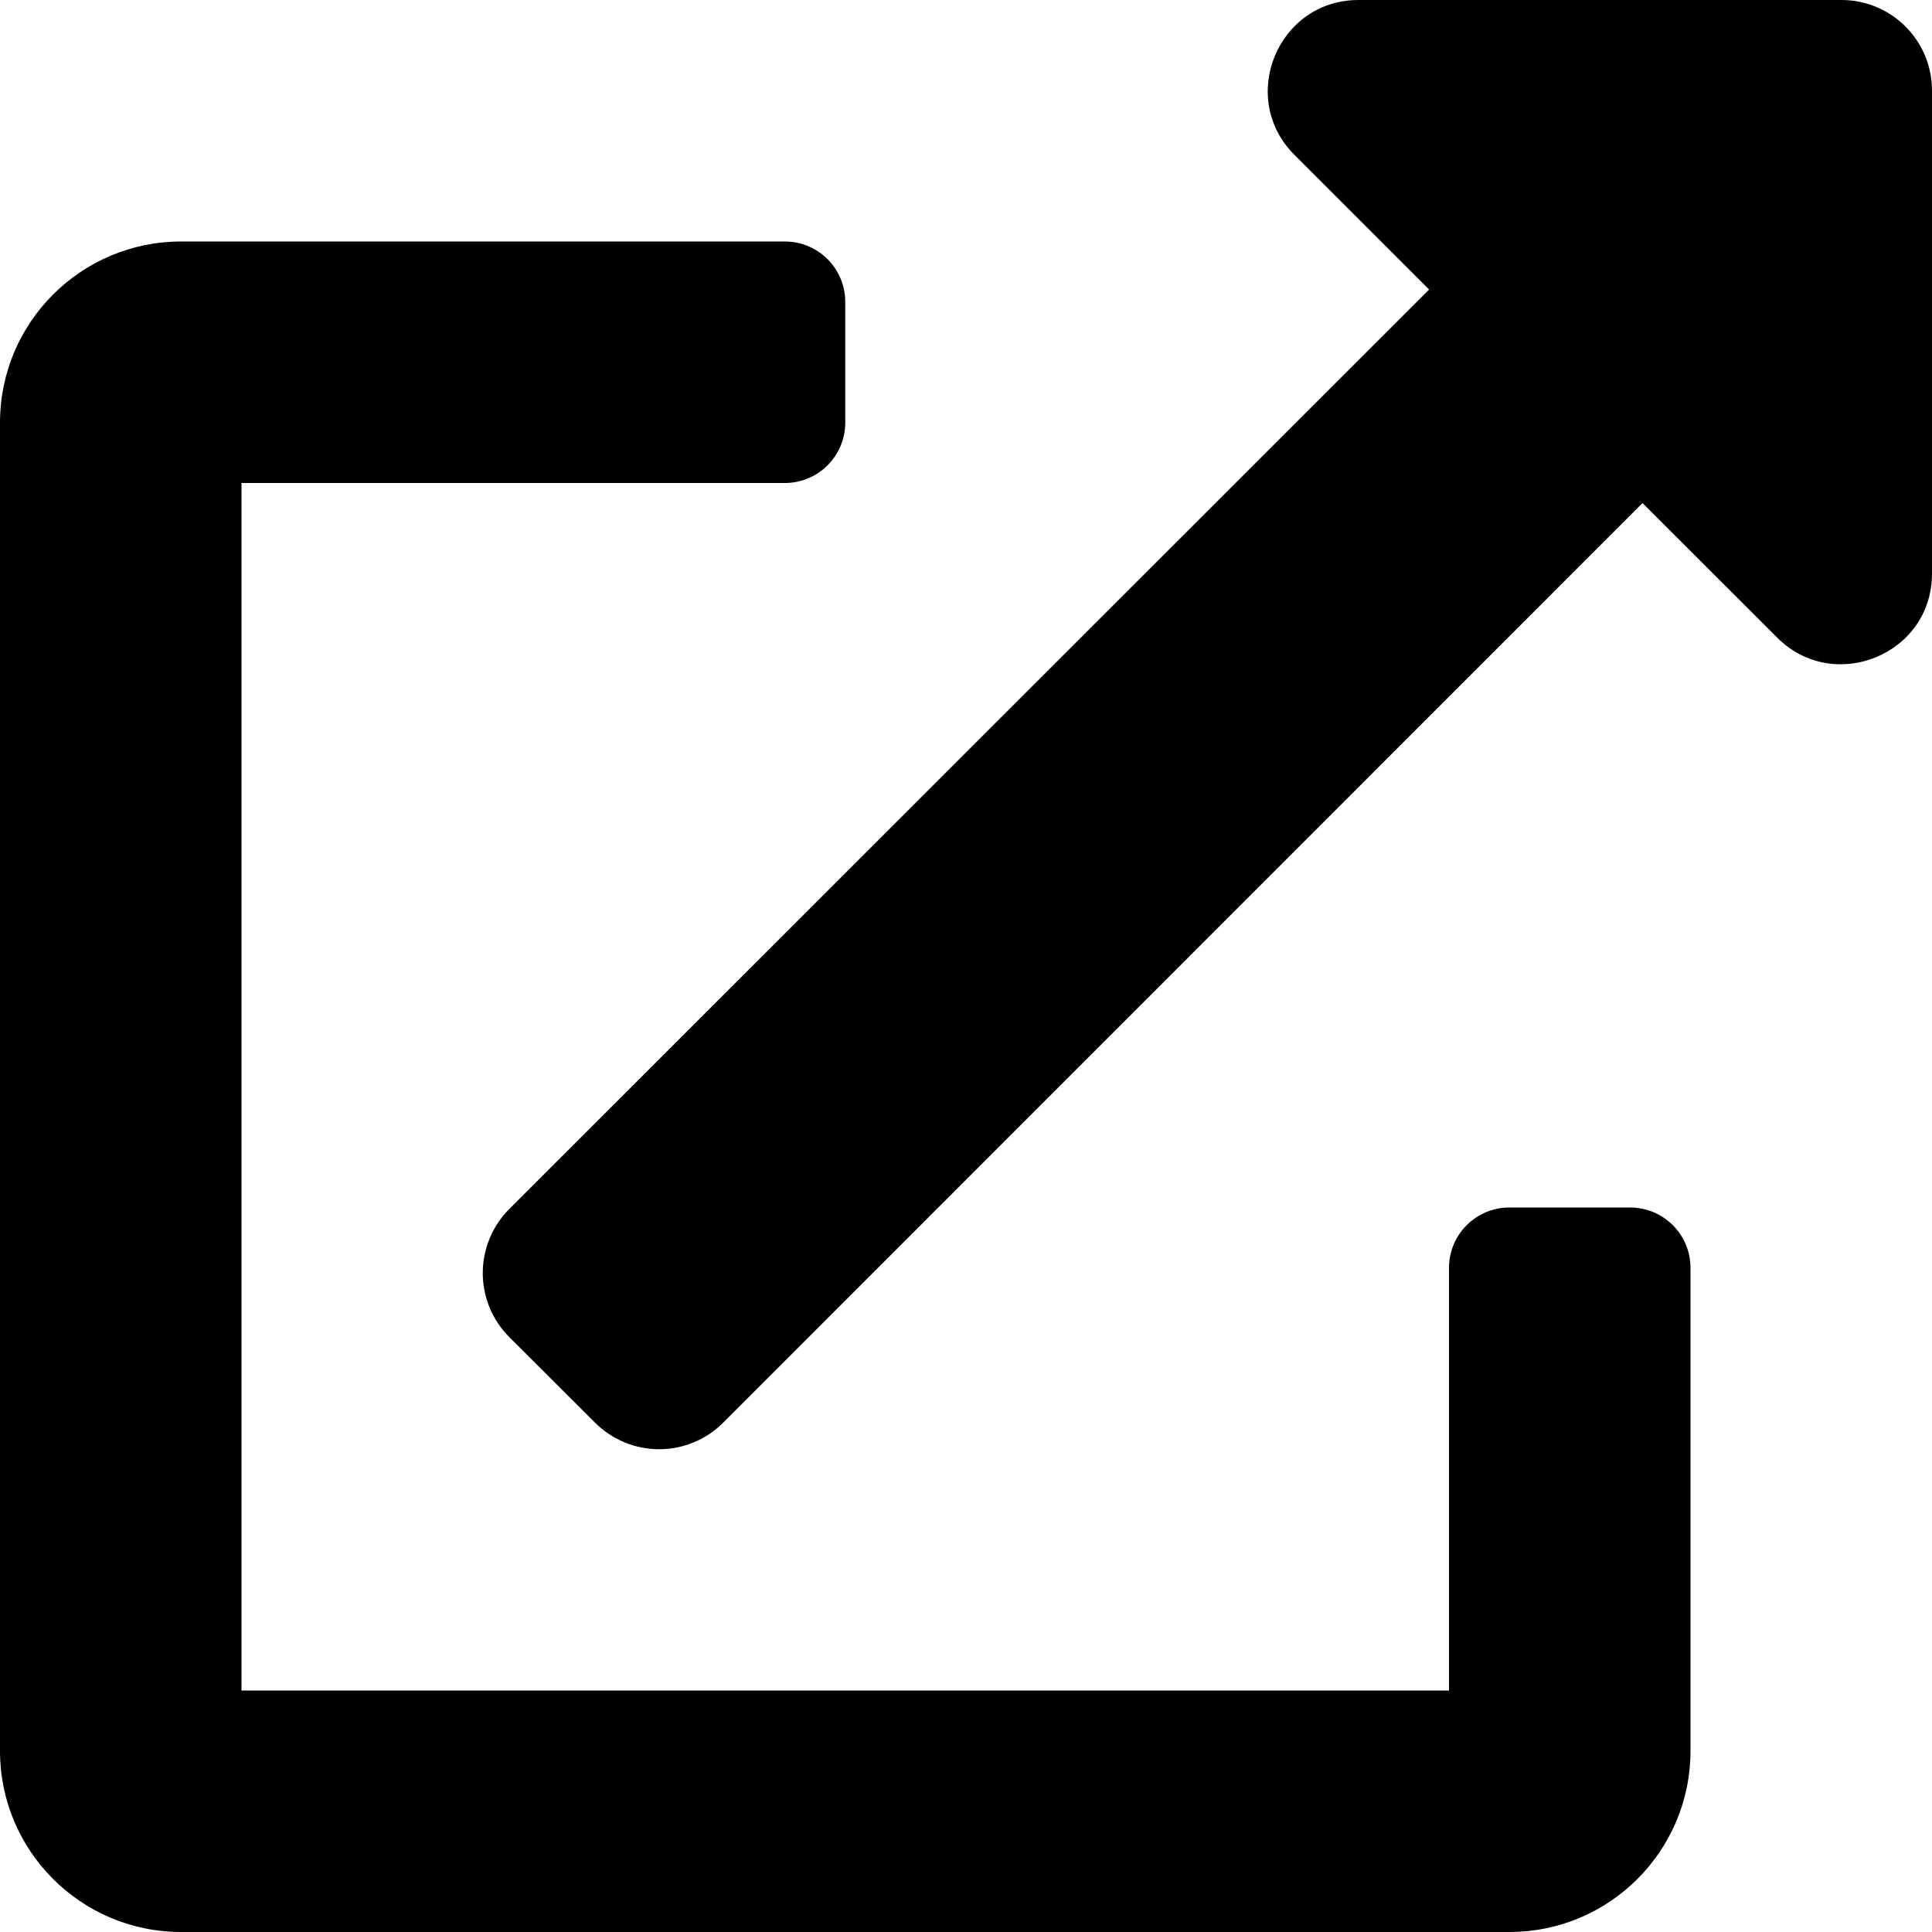
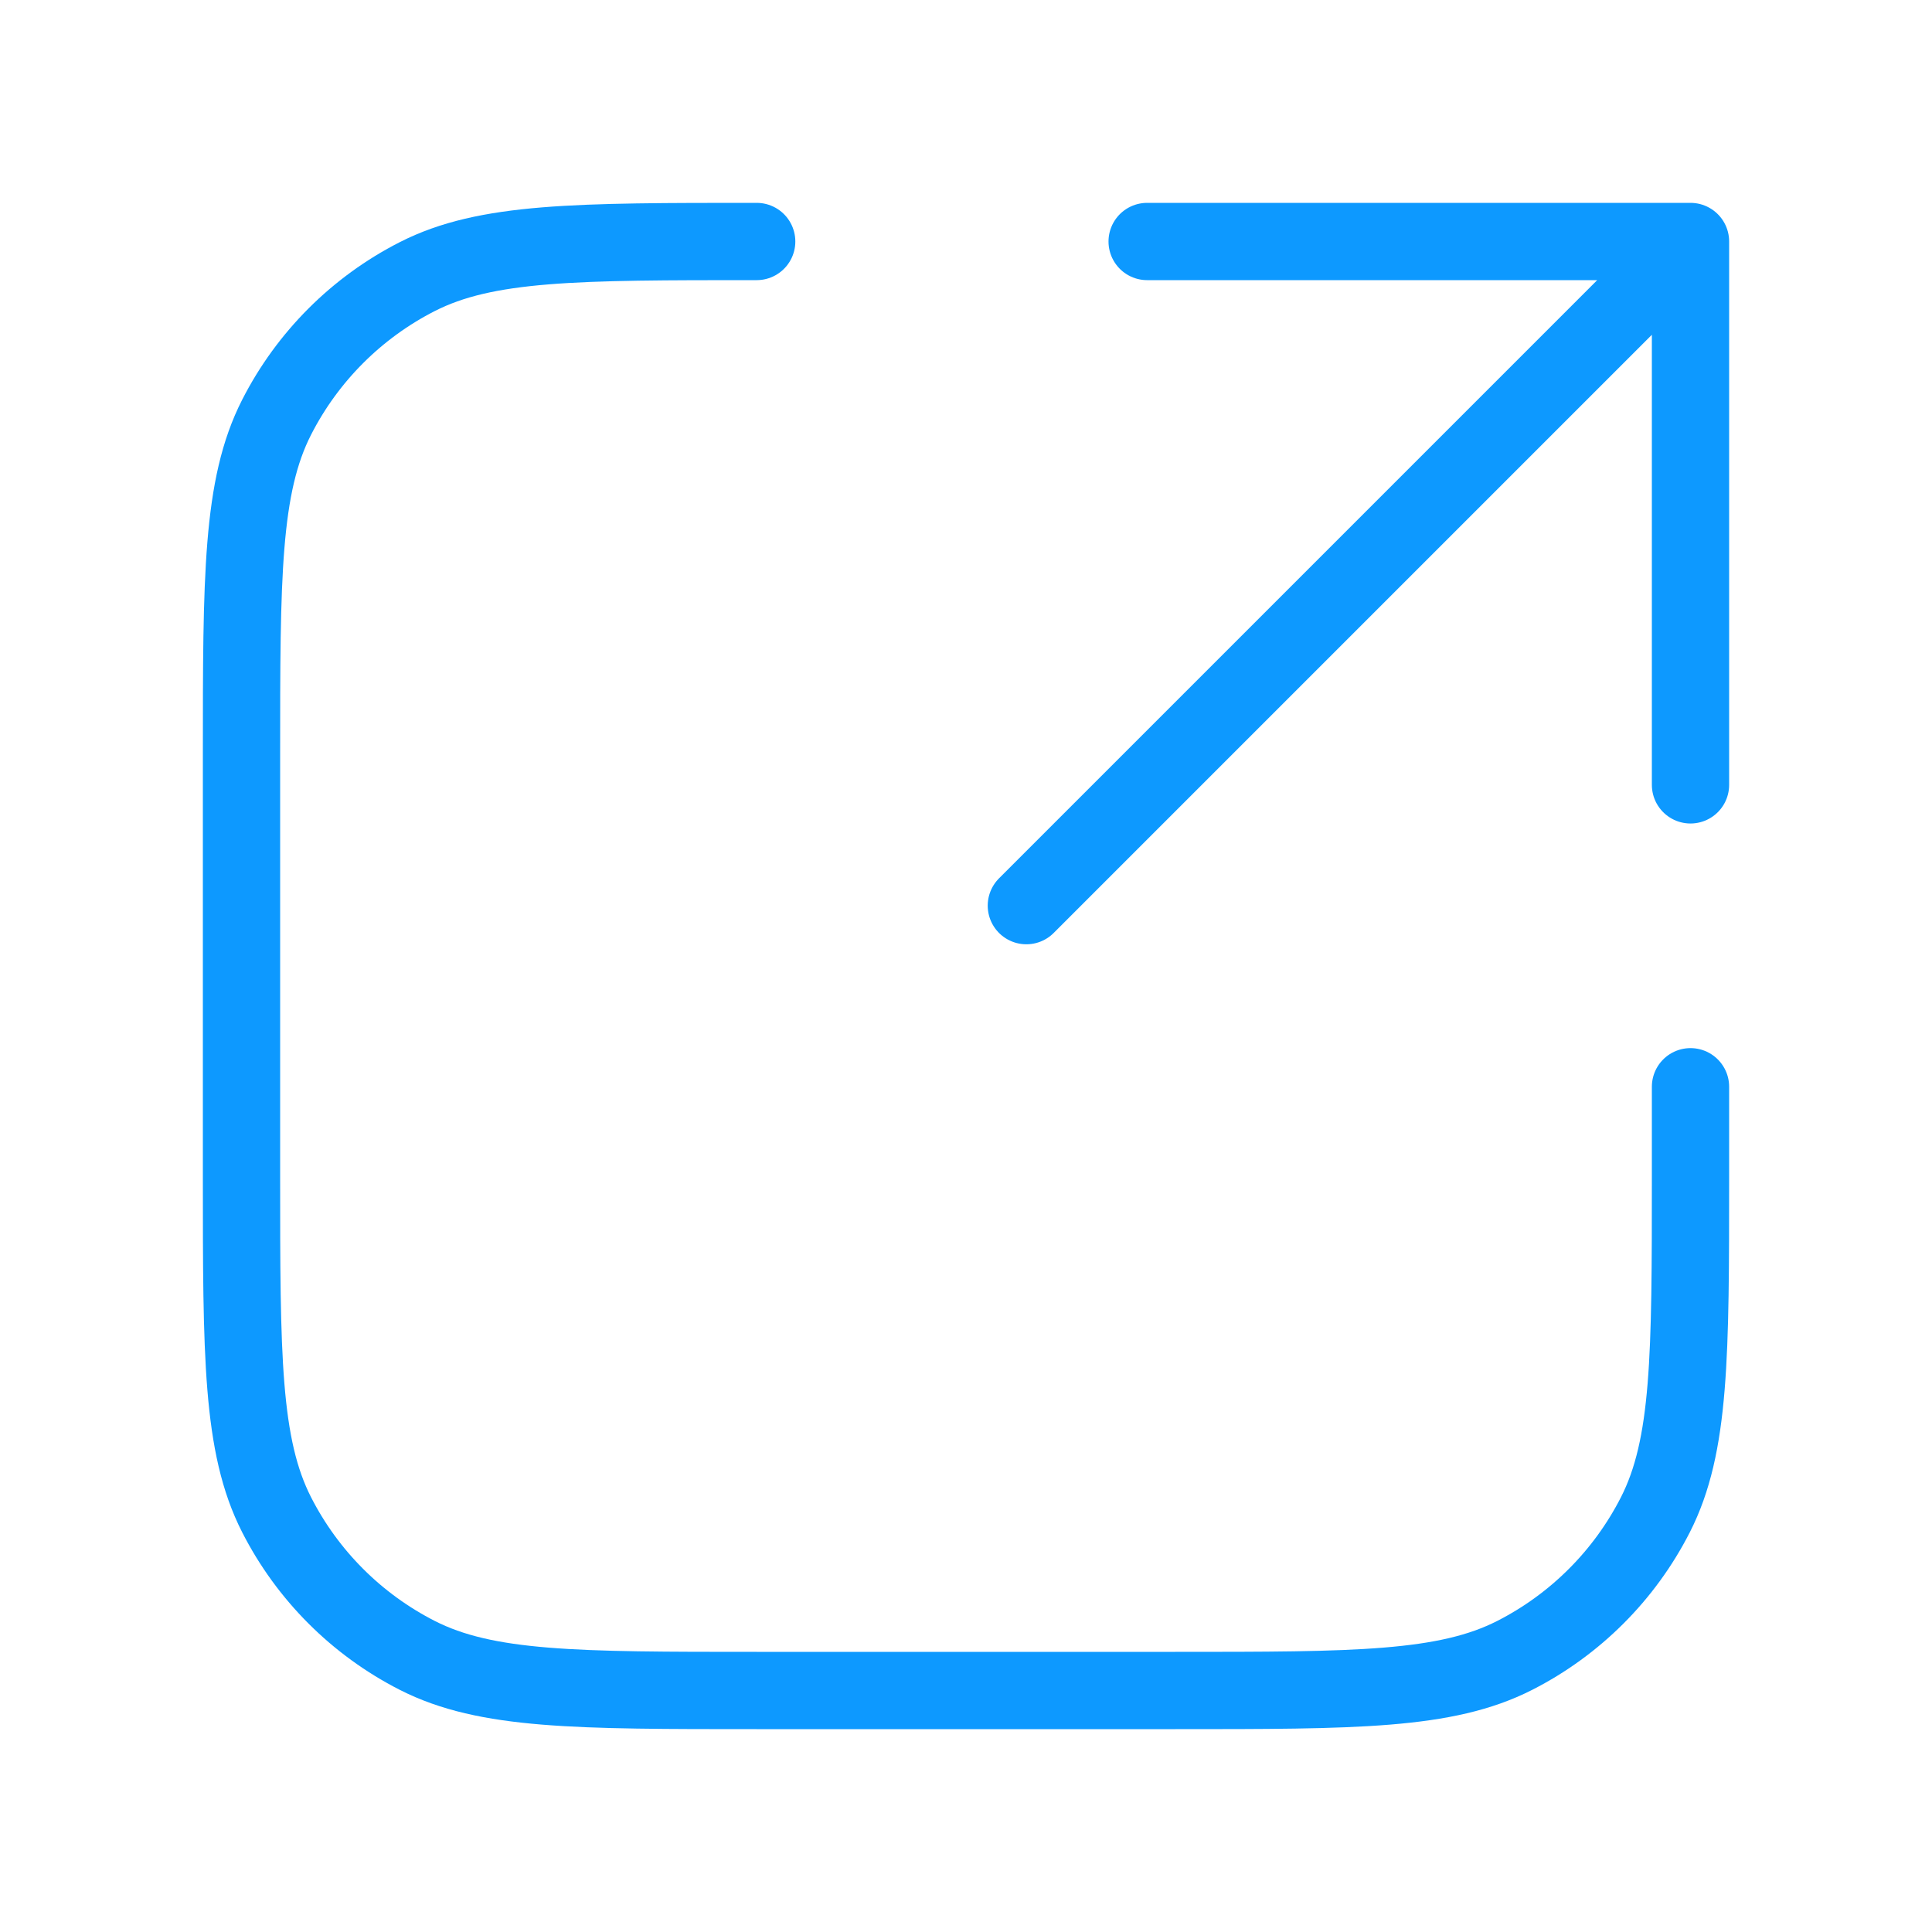
- <svg xmlns="http://www.w3.org/2000/svg" fill="#000000" width="800px" height="800px" viewBox="0 0 512 512">
-   <path d="M432,320H400a16,16,0,0,0-16,16V448H64V128H208a16,16,0,0,0,16-16V80a16,16,0,0,0-16-16H48A48,48,0,0,0,0,112V464a48,48,0,0,0,48,48H400a48,48,0,0,0,48-48V336A16,16,0,0,0,432,320ZM488,0h-128c-21.37,0-32.05,25.91-17,41l35.73,35.73L135,320.37a24,24,0,0,0,0,34L157.67,377a24,24,0,0,0,34,0L435.28,133.32,471,169c15,15,41,4.5,41-17V24A24,24,0,0,0,488,0Z" />
+ <svg xmlns="http://www.w3.org/2000/svg" width="50" height="50" viewBox="0 0 50 50" fill="none">
+   <path d="M43.75 6.25H29.688M43.75 6.25V20.312M43.75 6.25L26.562 23.438M19.583 6.25C14.917 6.25 12.583 6.25 10.8 7.158C9.232 7.957 7.957 9.232 7.158 10.8C6.25 12.583 6.25 14.917 6.25 19.583V30.417C6.25 35.083 6.25 37.417 7.158 39.2C7.957 40.768 9.232 42.043 10.8 42.842C12.583 43.75 14.917 43.75 19.583 43.75H30.417C35.083 43.75 37.417 43.75 39.2 42.842C40.768 42.043 42.043 40.768 42.842 39.2C43.75 37.417 43.75 35.083 43.75 30.417V28.125" stroke="#0D99FF" style="stroke:#0D99FF;stroke:color(display-p3 0.051 0.6 1);stroke-opacity:1;" stroke-width="2" stroke-linecap="round" stroke-linejoin="round" />
</svg>
